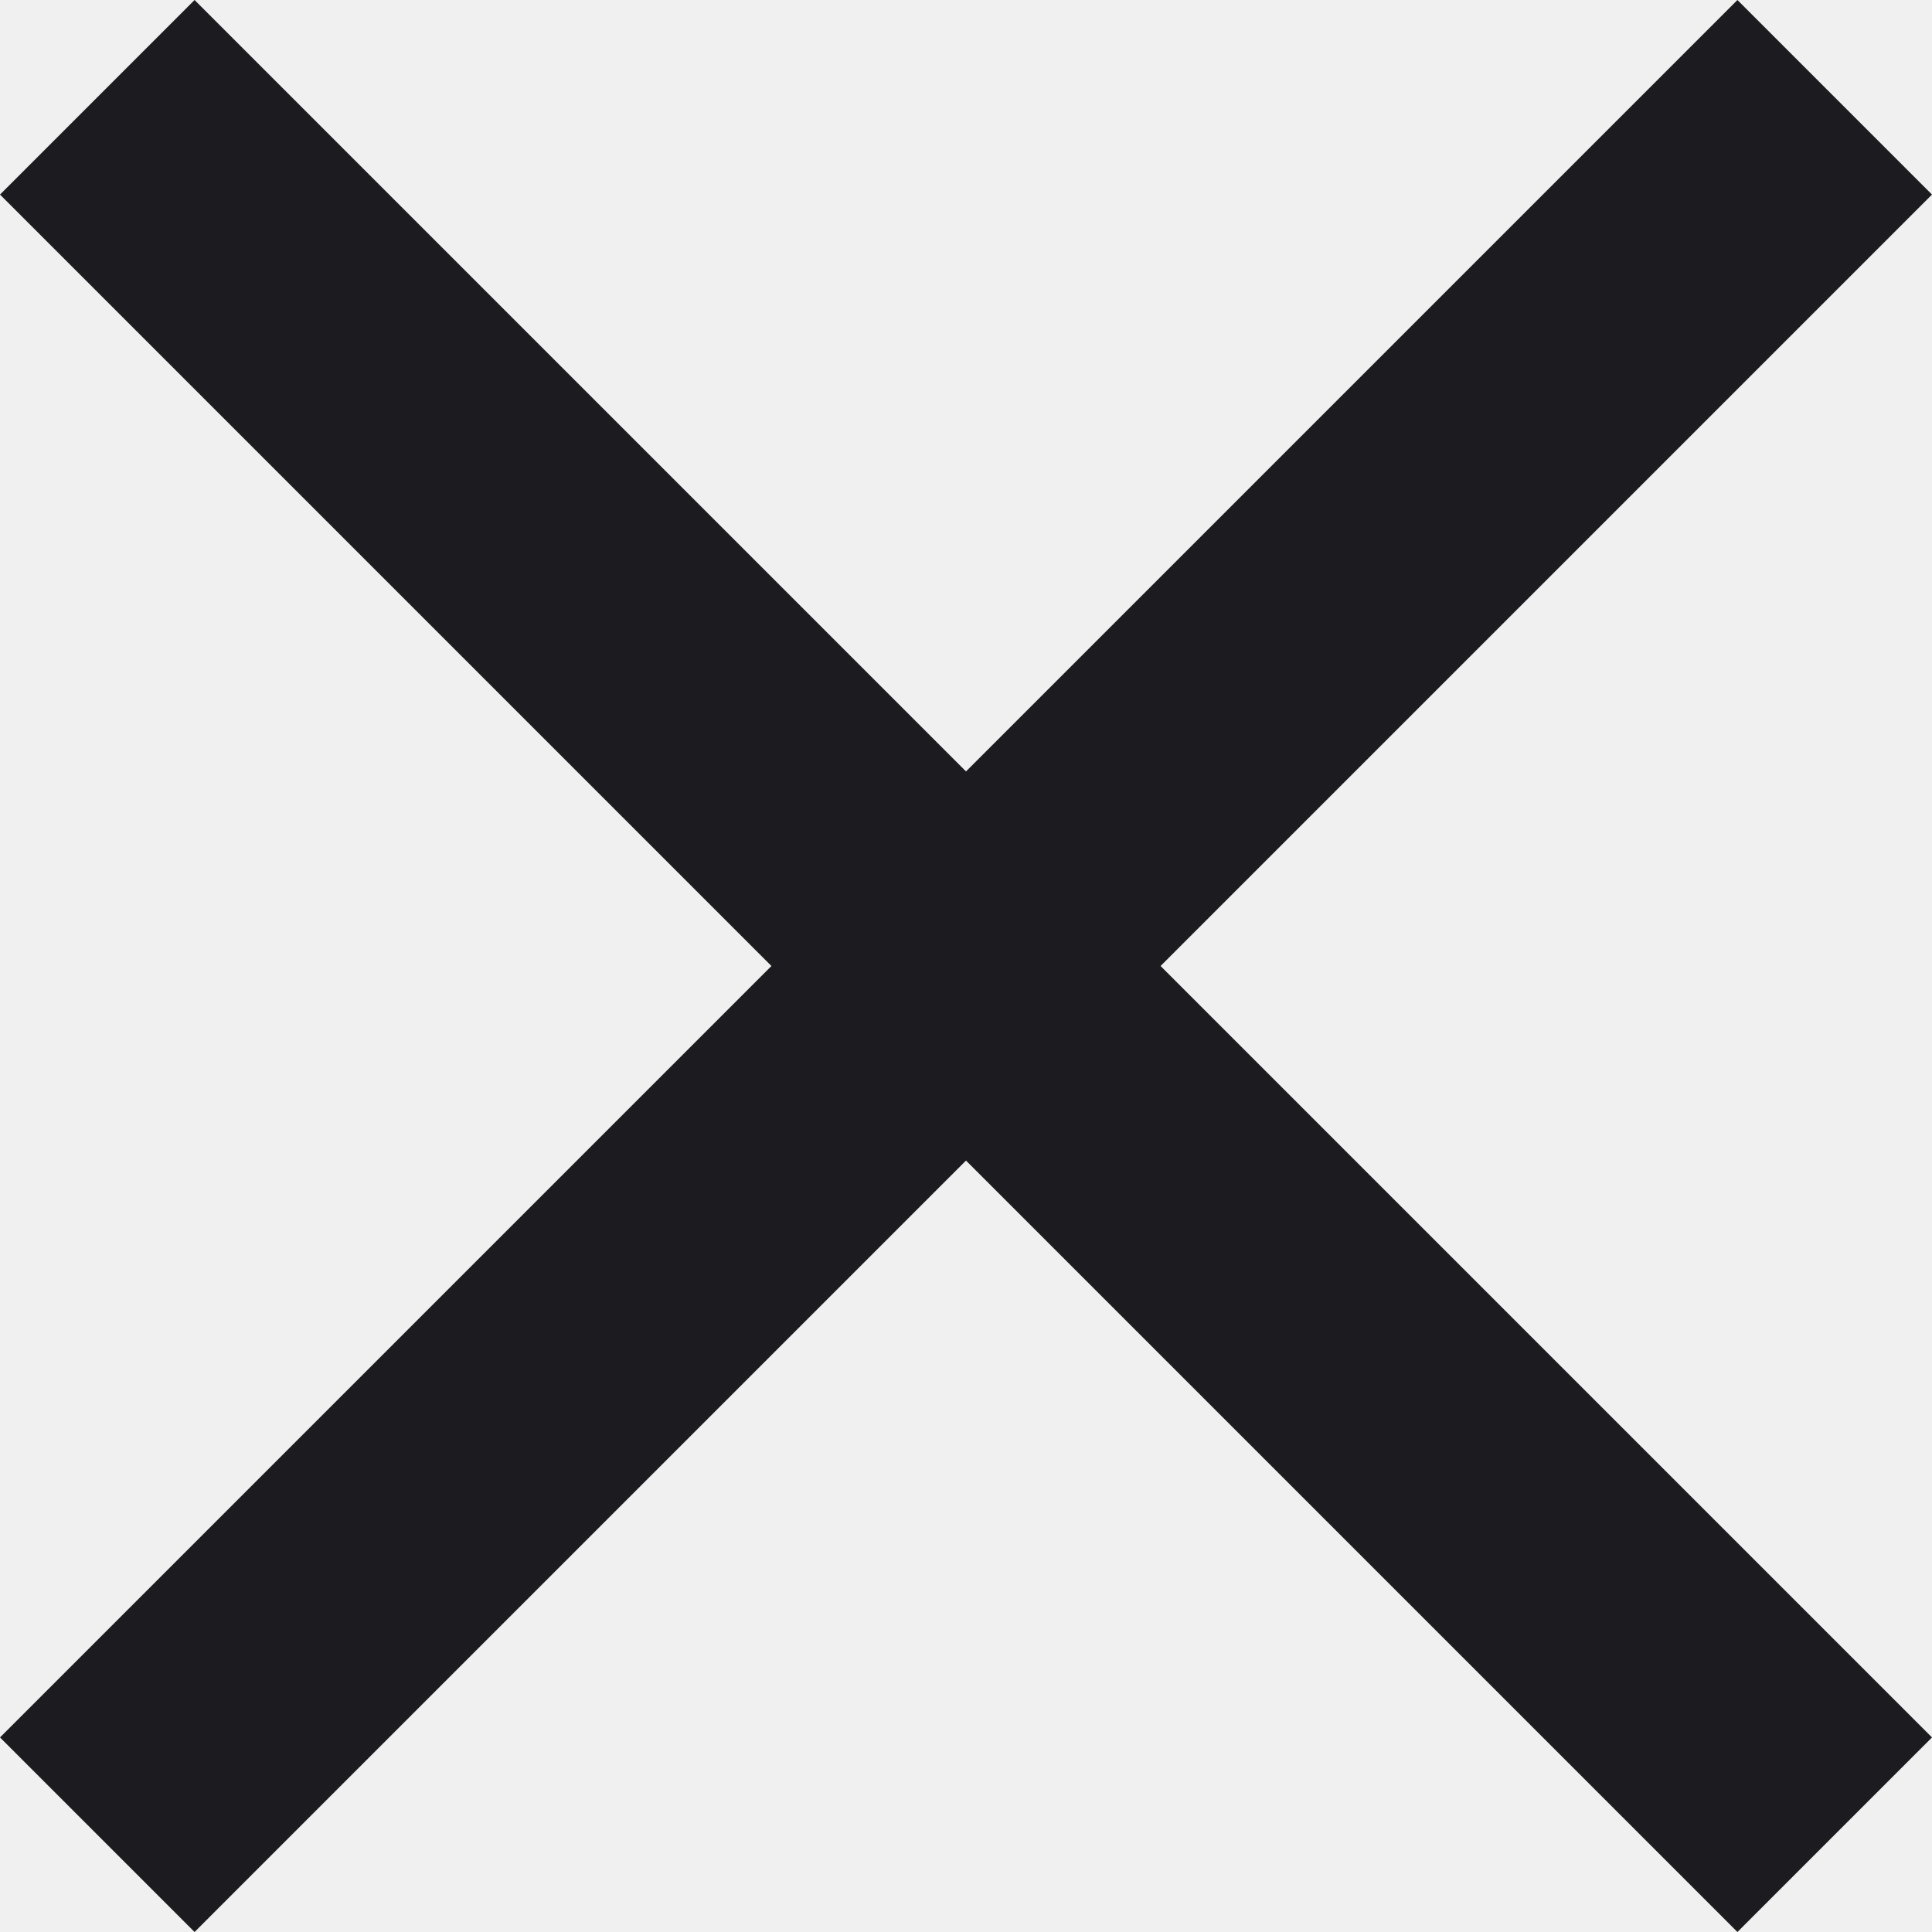
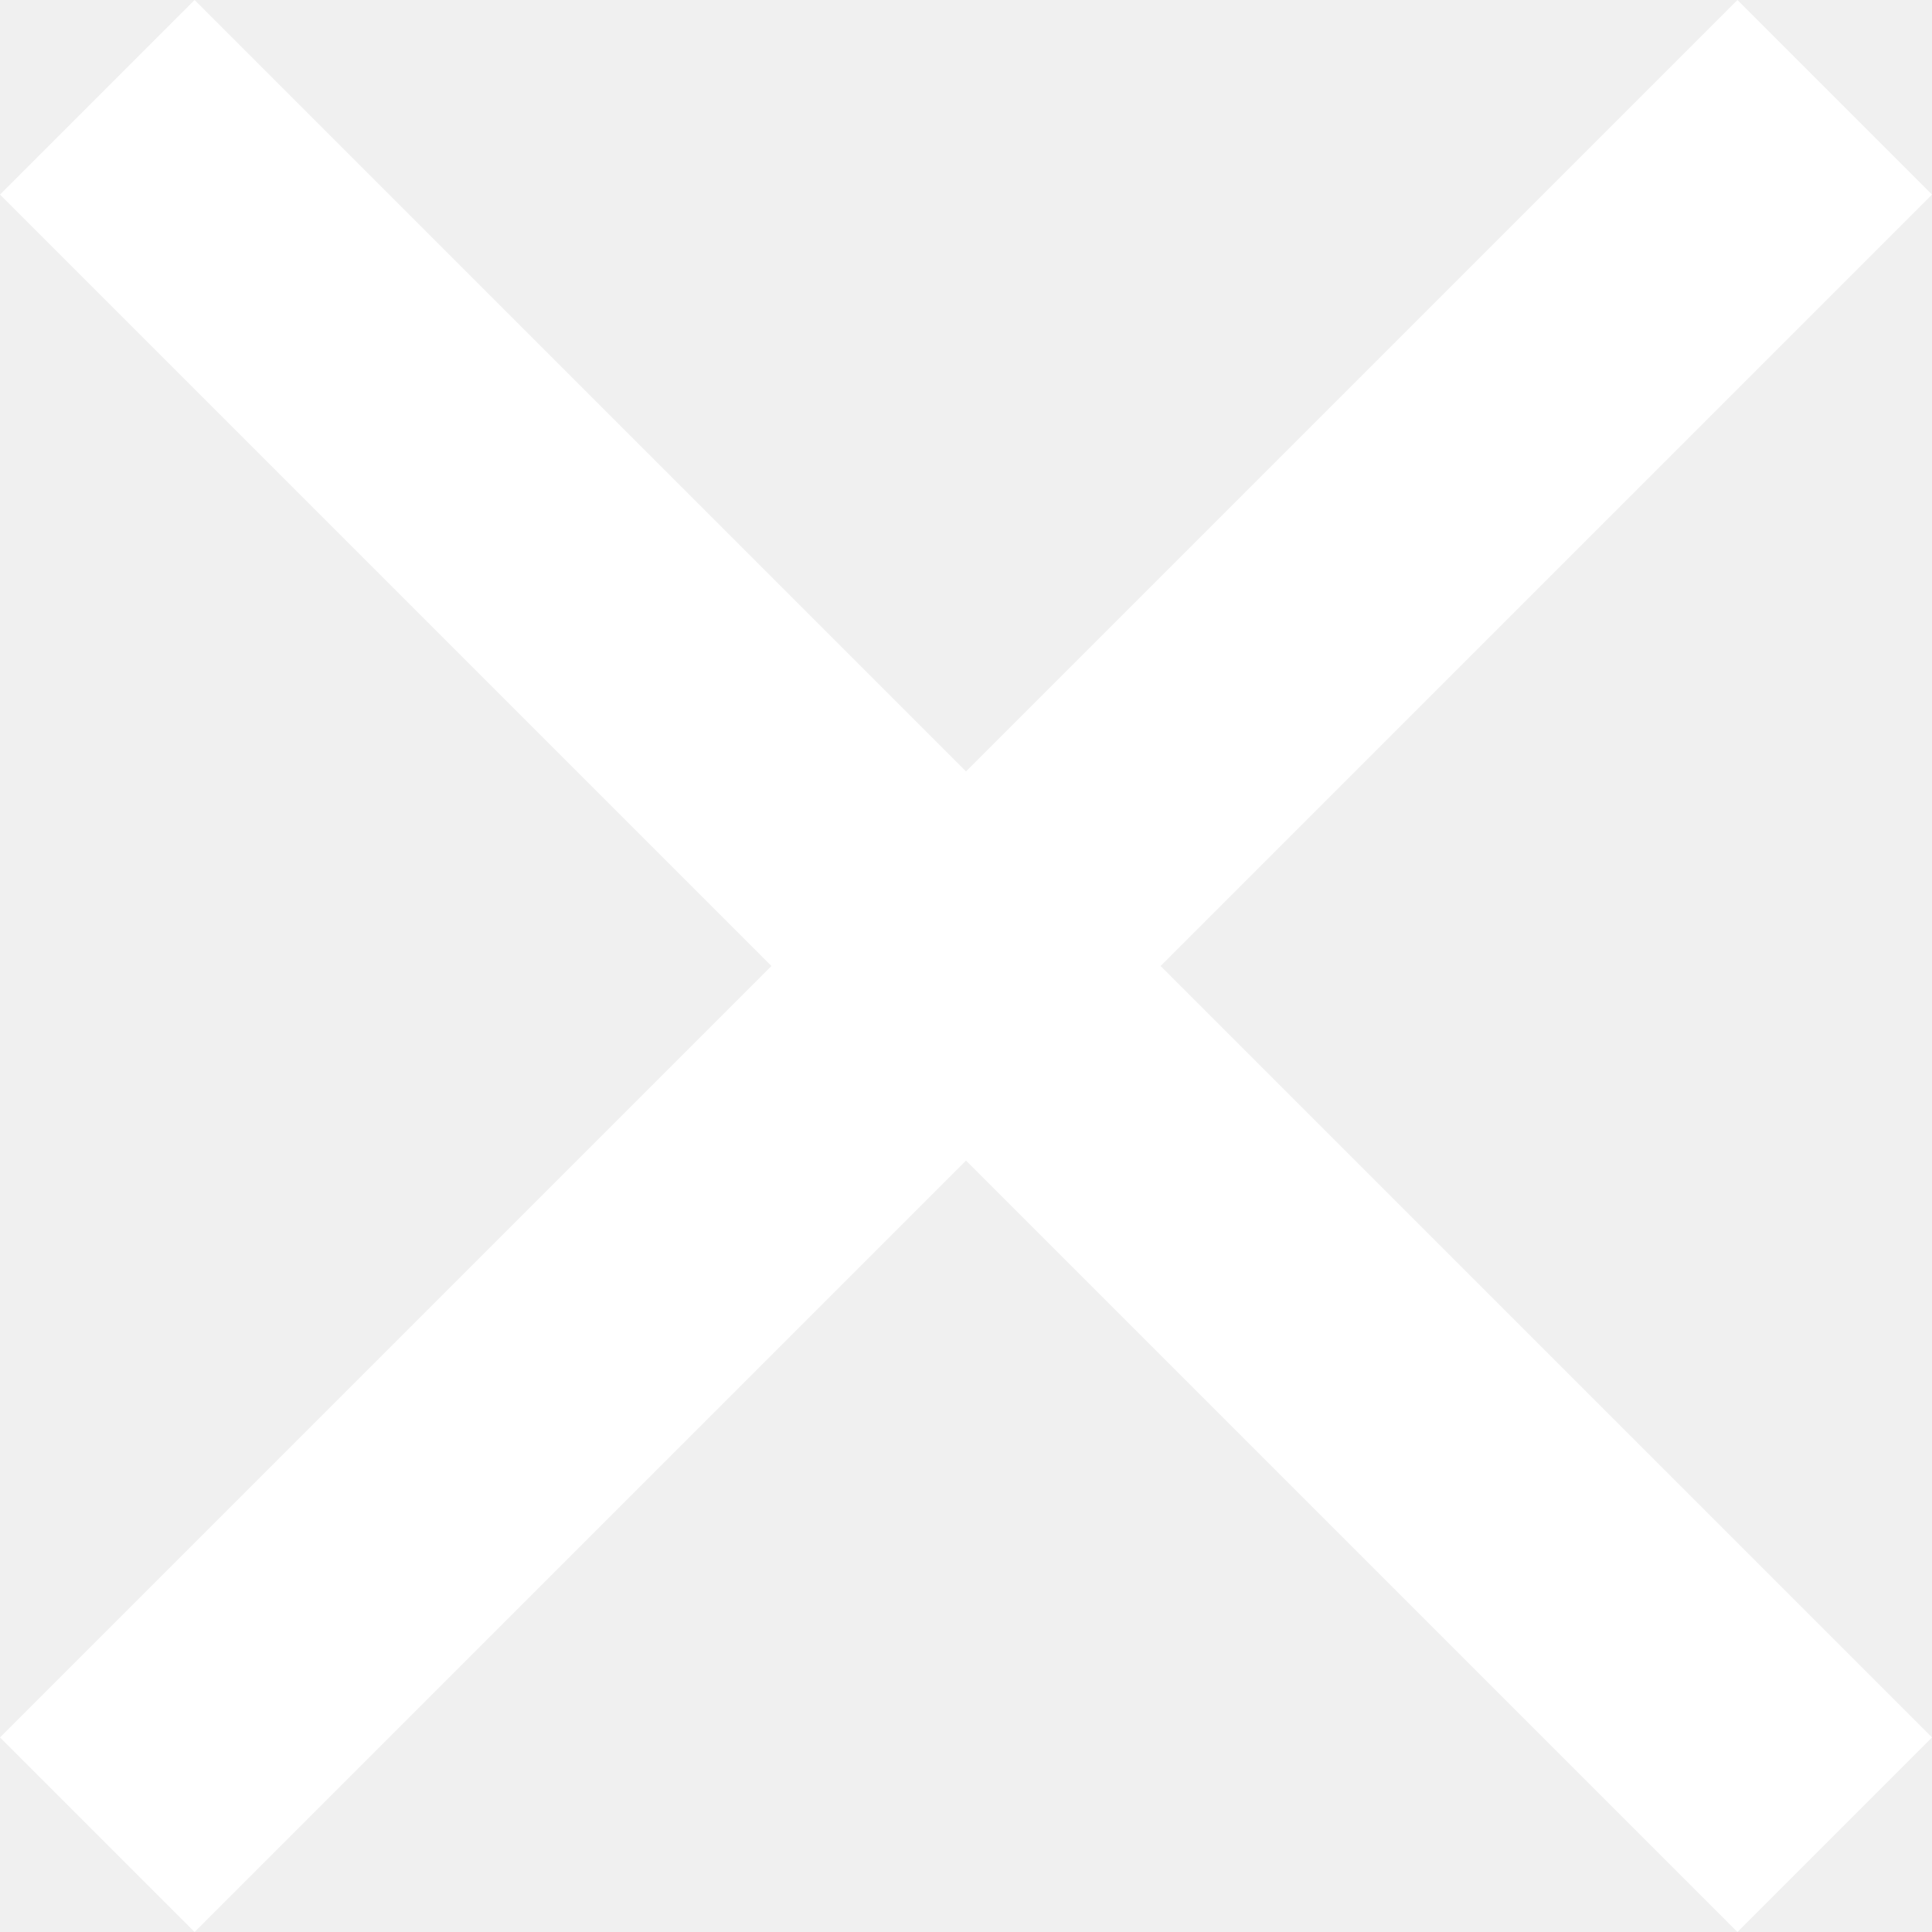
<svg xmlns="http://www.w3.org/2000/svg" width="14" height="14" viewBox="0 0 14 14" fill="none">
-   <path d="M14 1.41L12.59 0L7 5.59L1.41 0L0 1.41L5.59 7L0 12.59L1.41 14L7 8.41L12.59 14L14 12.59L8.41 7L14 1.41Z" fill="#1C1B1F" />
+   <path d="M14 1.41L12.59 0L7 5.59L1.41 0L0 1.41L5.59 7L0 12.59L1.41 14L7 8.41L12.59 14L14 12.59L8.41 7L14 1.41Z" fill="#fff" />
</svg>
